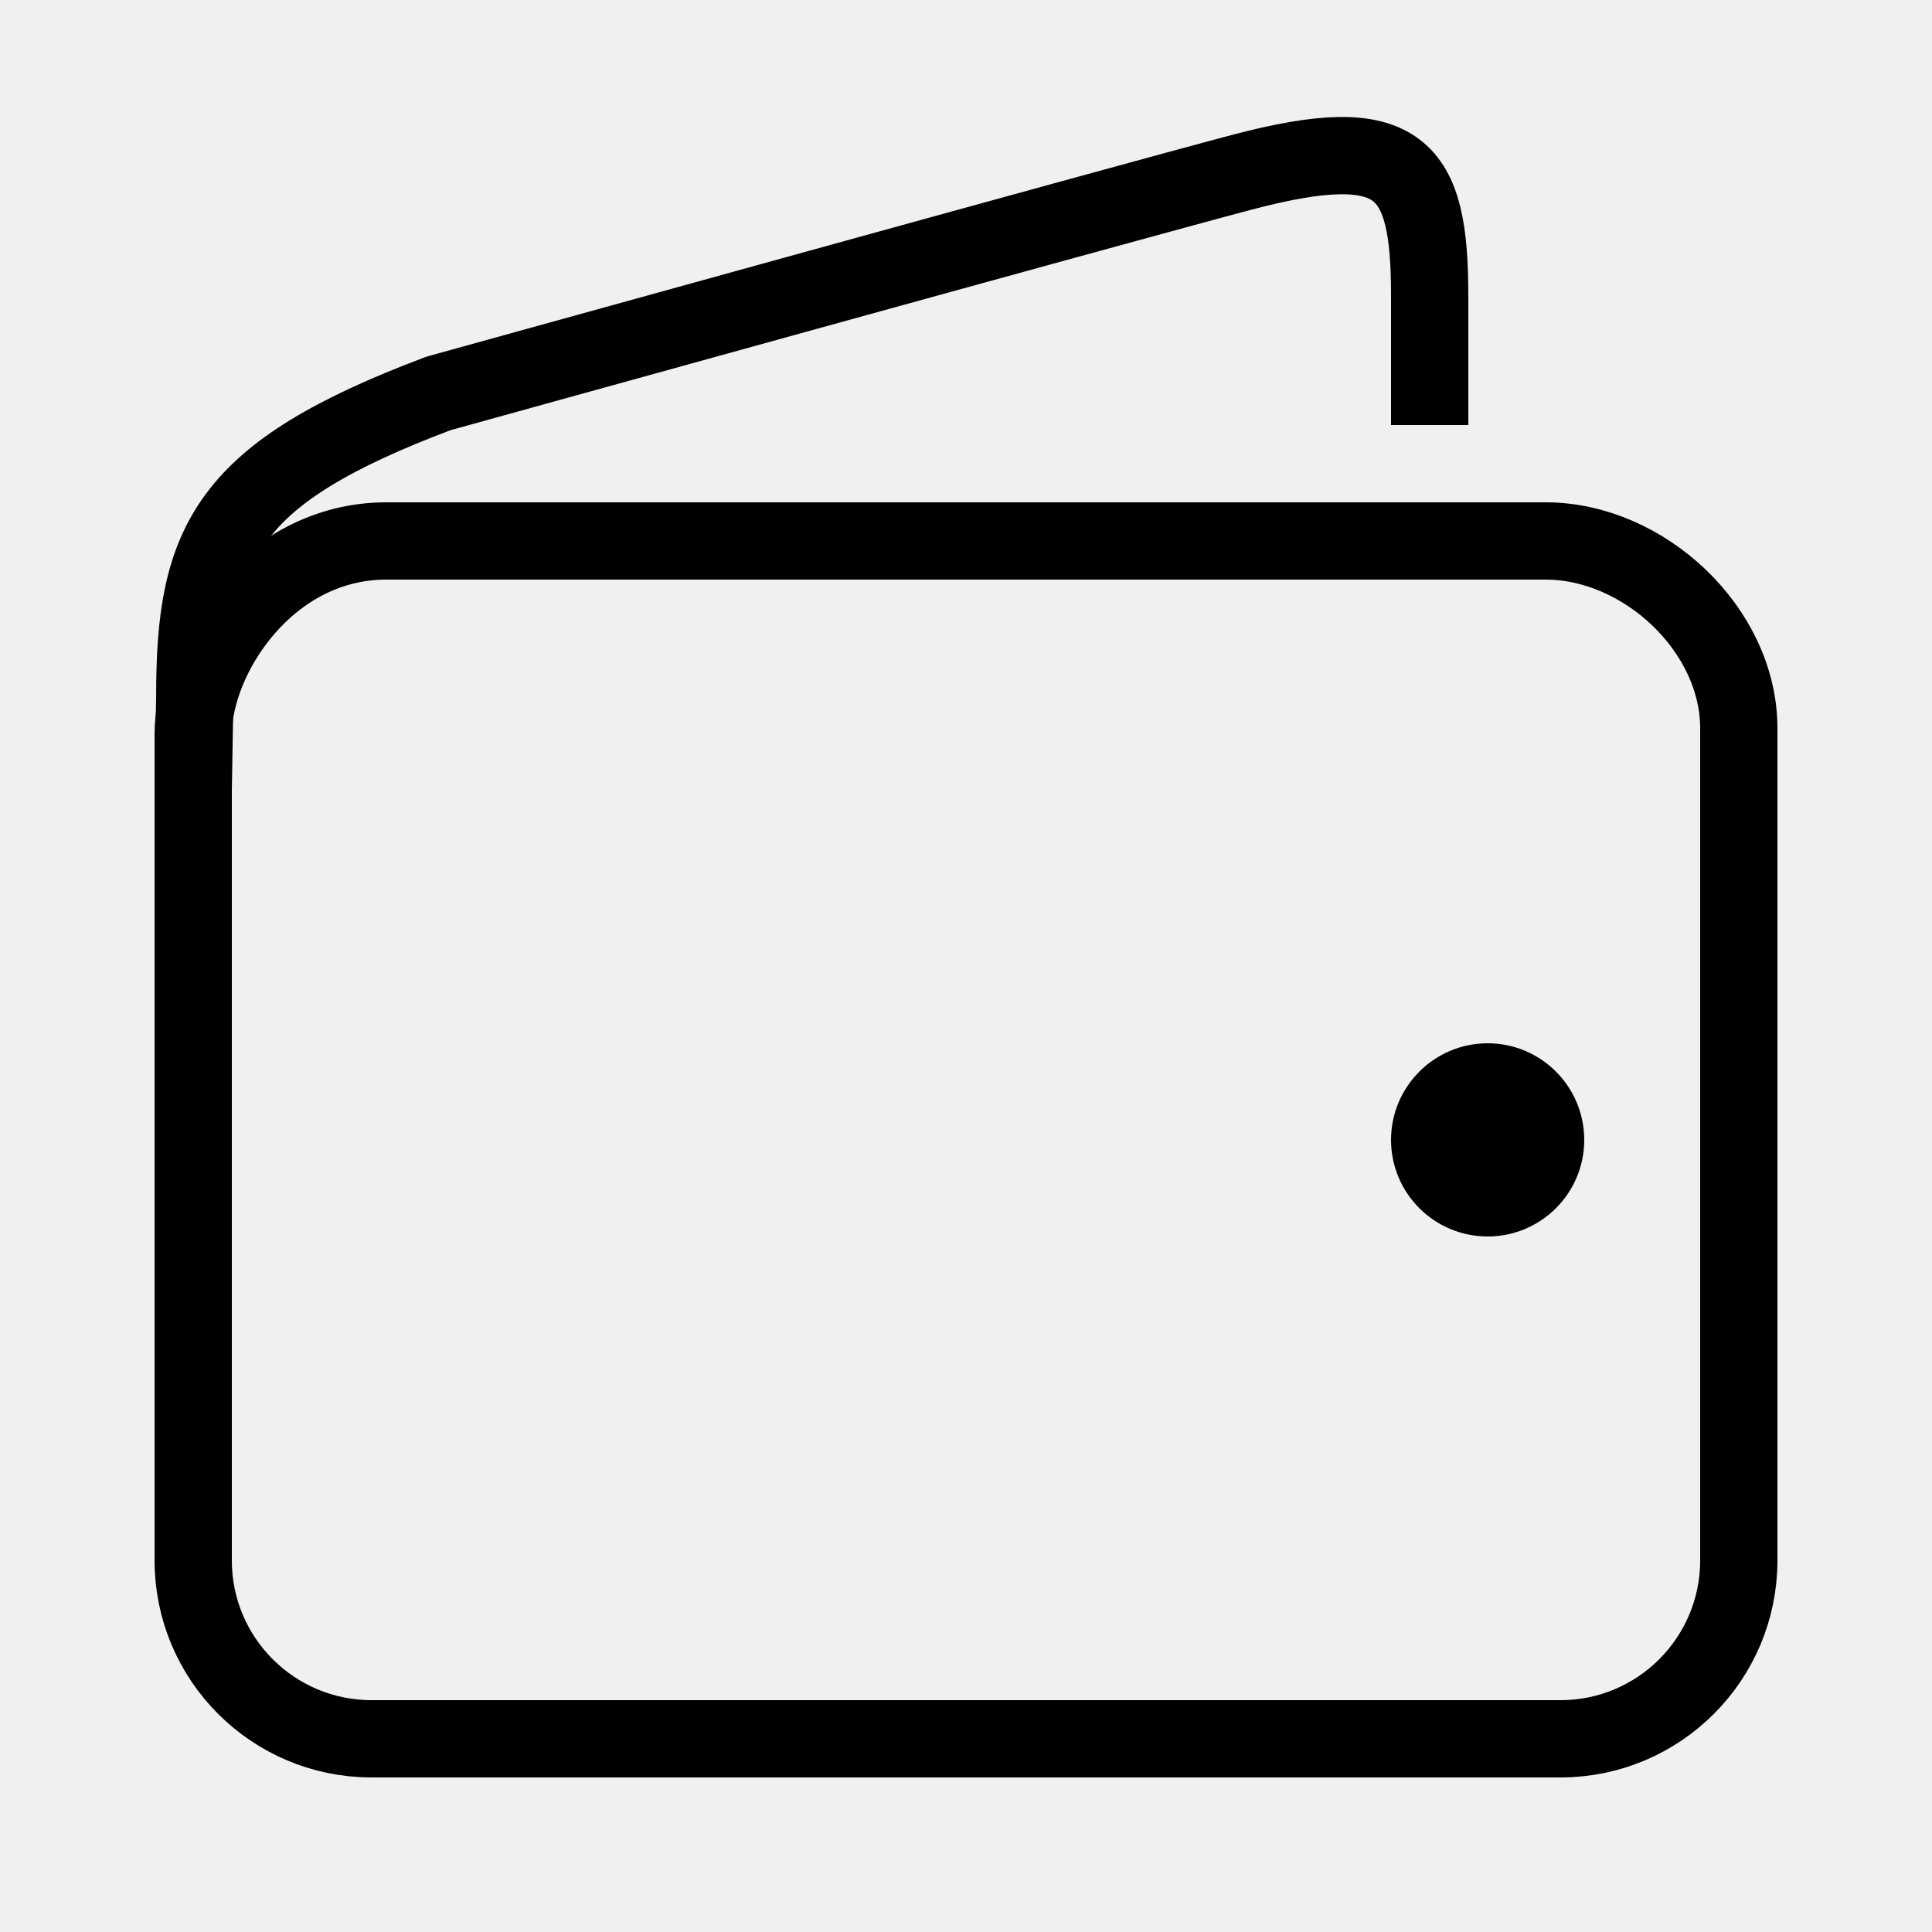
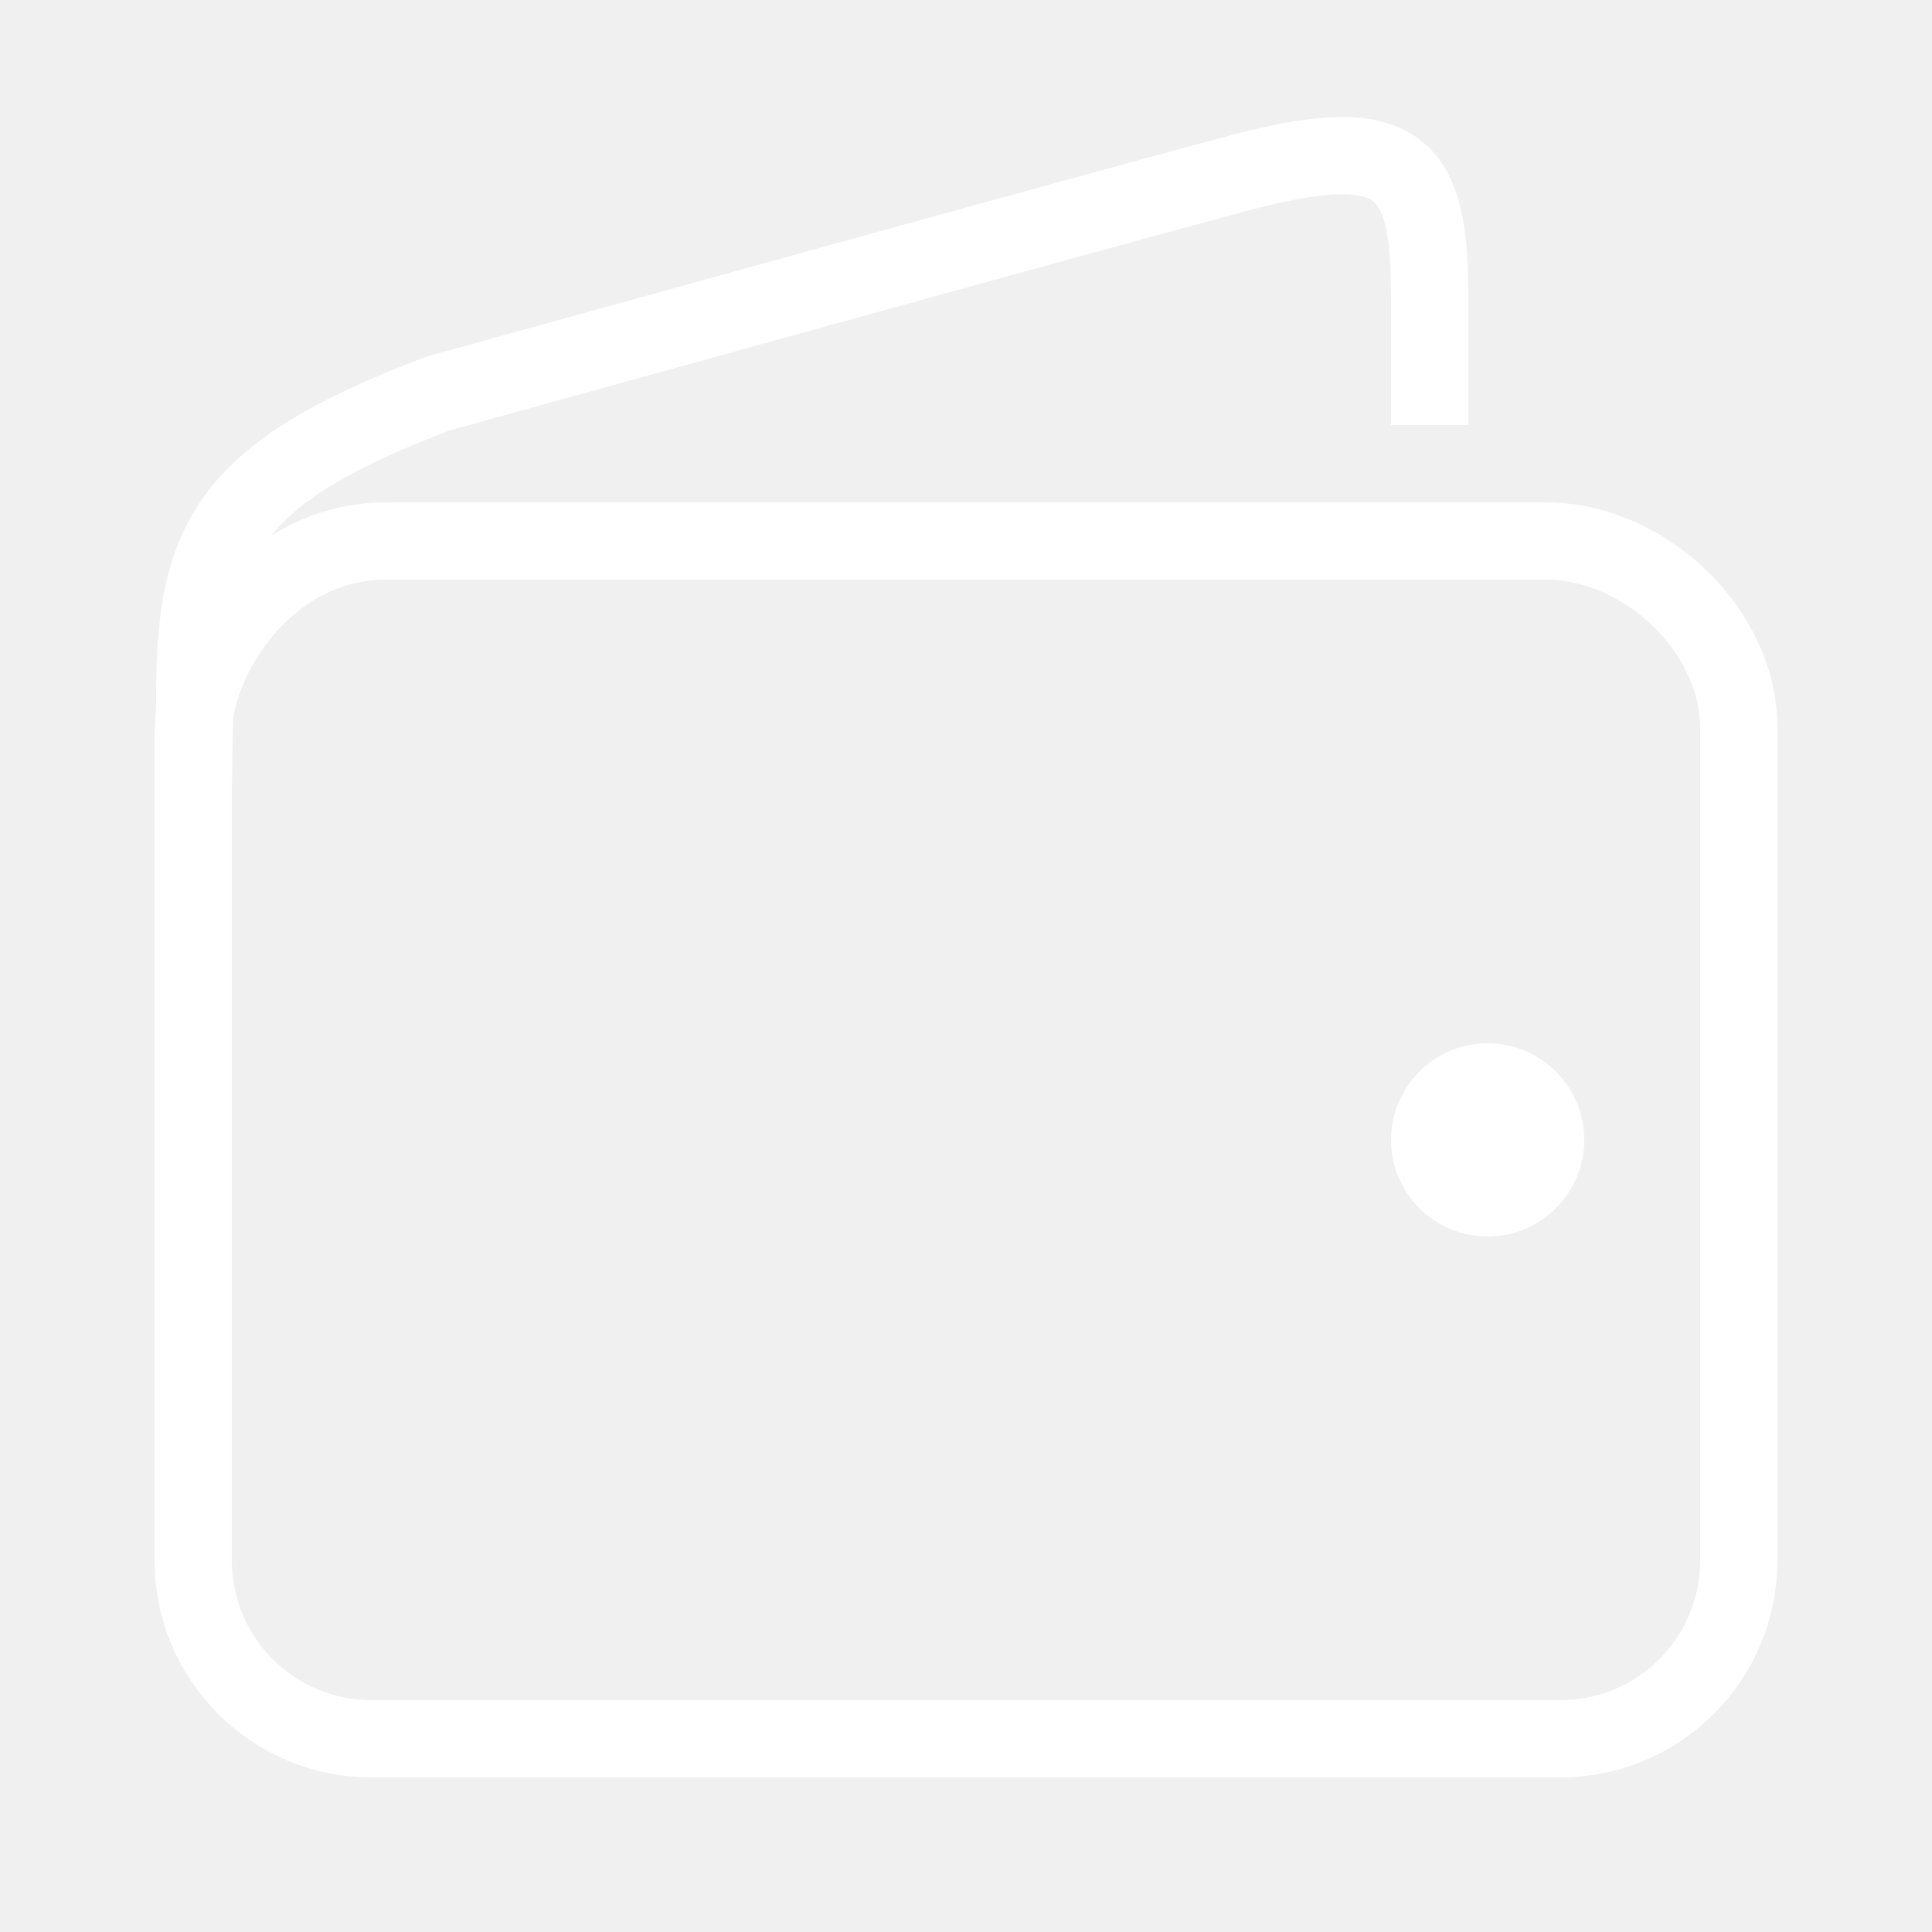
<svg xmlns="http://www.w3.org/2000/svg" enable-background="new 0 0 50 50" height="50px" id="Layer_1" version="1.1" viewBox="0 0 50 50" width="50px" xml:space="preserve">
  <rect fill="none" height="50" width="50" />
-   <path d="  M40,14c0,0-25.397,0-30,0c-3.076,0-5,3-5,5v21.384C5,42.934,7.066,45,9.616,45h30.768C42.933,45,45,42.934,45,40.384V18.846  C45,16.299,42.549,14,40,14z" fill="none" stroke="#000000" stroke-linecap="round" stroke-linejoin="round" stroke-miterlimit="10" stroke-width="2" />
-   <path d="M37,11V7.658  c0-3.331-0.719-4.292-4.852-3.202c-3.036,0.801-20.801,5.726-20.801,5.726c-5.471,2.062-6.306,3.817-6.306,7.816L5,20.453" fill="none" stroke="#000000" stroke-linejoin="round" stroke-miterlimit="10" stroke-width="2" />
-   <path d="M38.502,32C37.121,32,36,30.882,36,29.501S37.121,27,38.502,27C39.879,27,41,28.12,41,29.501S39.879,32,38.502,32z" />
+   <path d="  M40,14c0,0-25.397,0-30,0c-3.076,0-5,3-5,5v21.384C5,42.934,7.066,45,9.616,45h30.768C42.933,45,45,42.934,45,40.384V18.846  C45,16.299,42.549,14,40,14z" fill="none" stroke="#ffffff" stroke-linecap="round" stroke-linejoin="round" stroke-miterlimit="10" stroke-width="2" />
+   <path d="M37,11V7.658  c0-3.331-0.719-4.292-4.852-3.202c-3.036,0.801-20.801,5.726-20.801,5.726c-5.471,2.062-6.306,3.817-6.306,7.816L5,20.453" fill="none" stroke="#ffffff" stroke-linejoin="round" stroke-miterlimit="10" stroke-width="2" />
+   <path style="fill: #ffffff" d="M38.502,32C37.121,32,36,30.882,36,29.501S37.121,27,38.502,27C39.879,27,41,28.12,41,29.501S39.879,32,38.502,32z" />
</svg>
